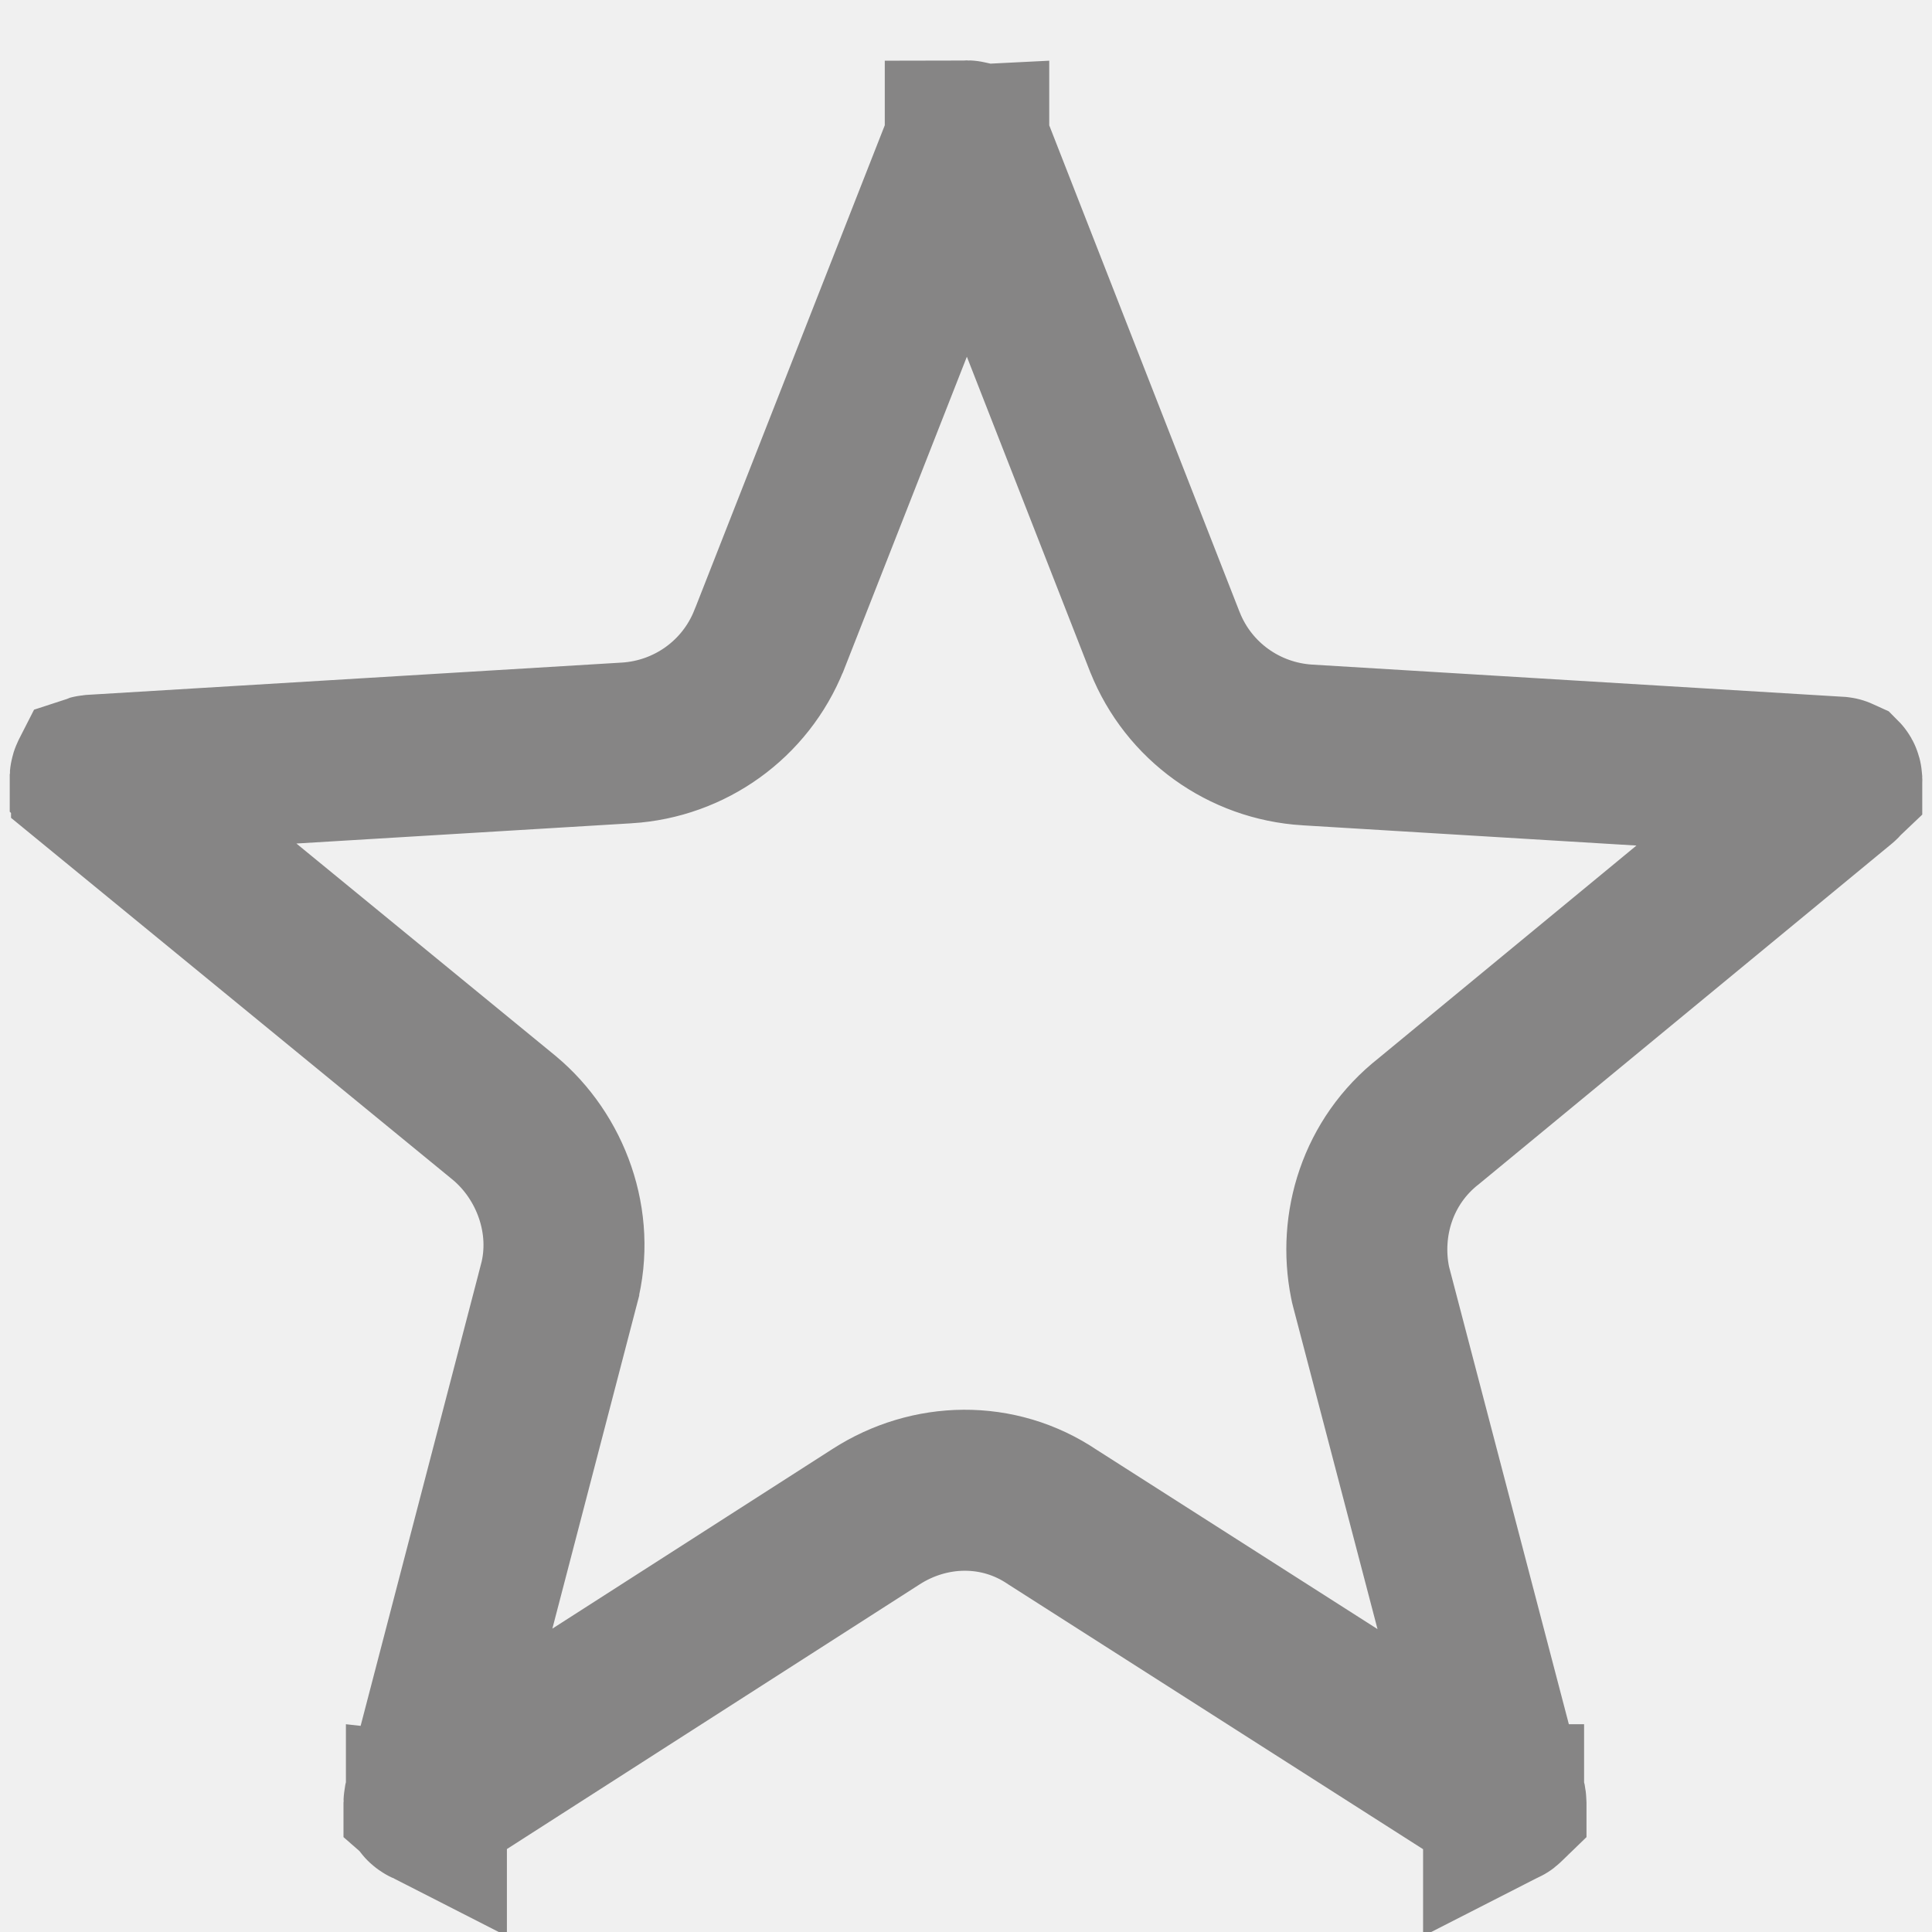
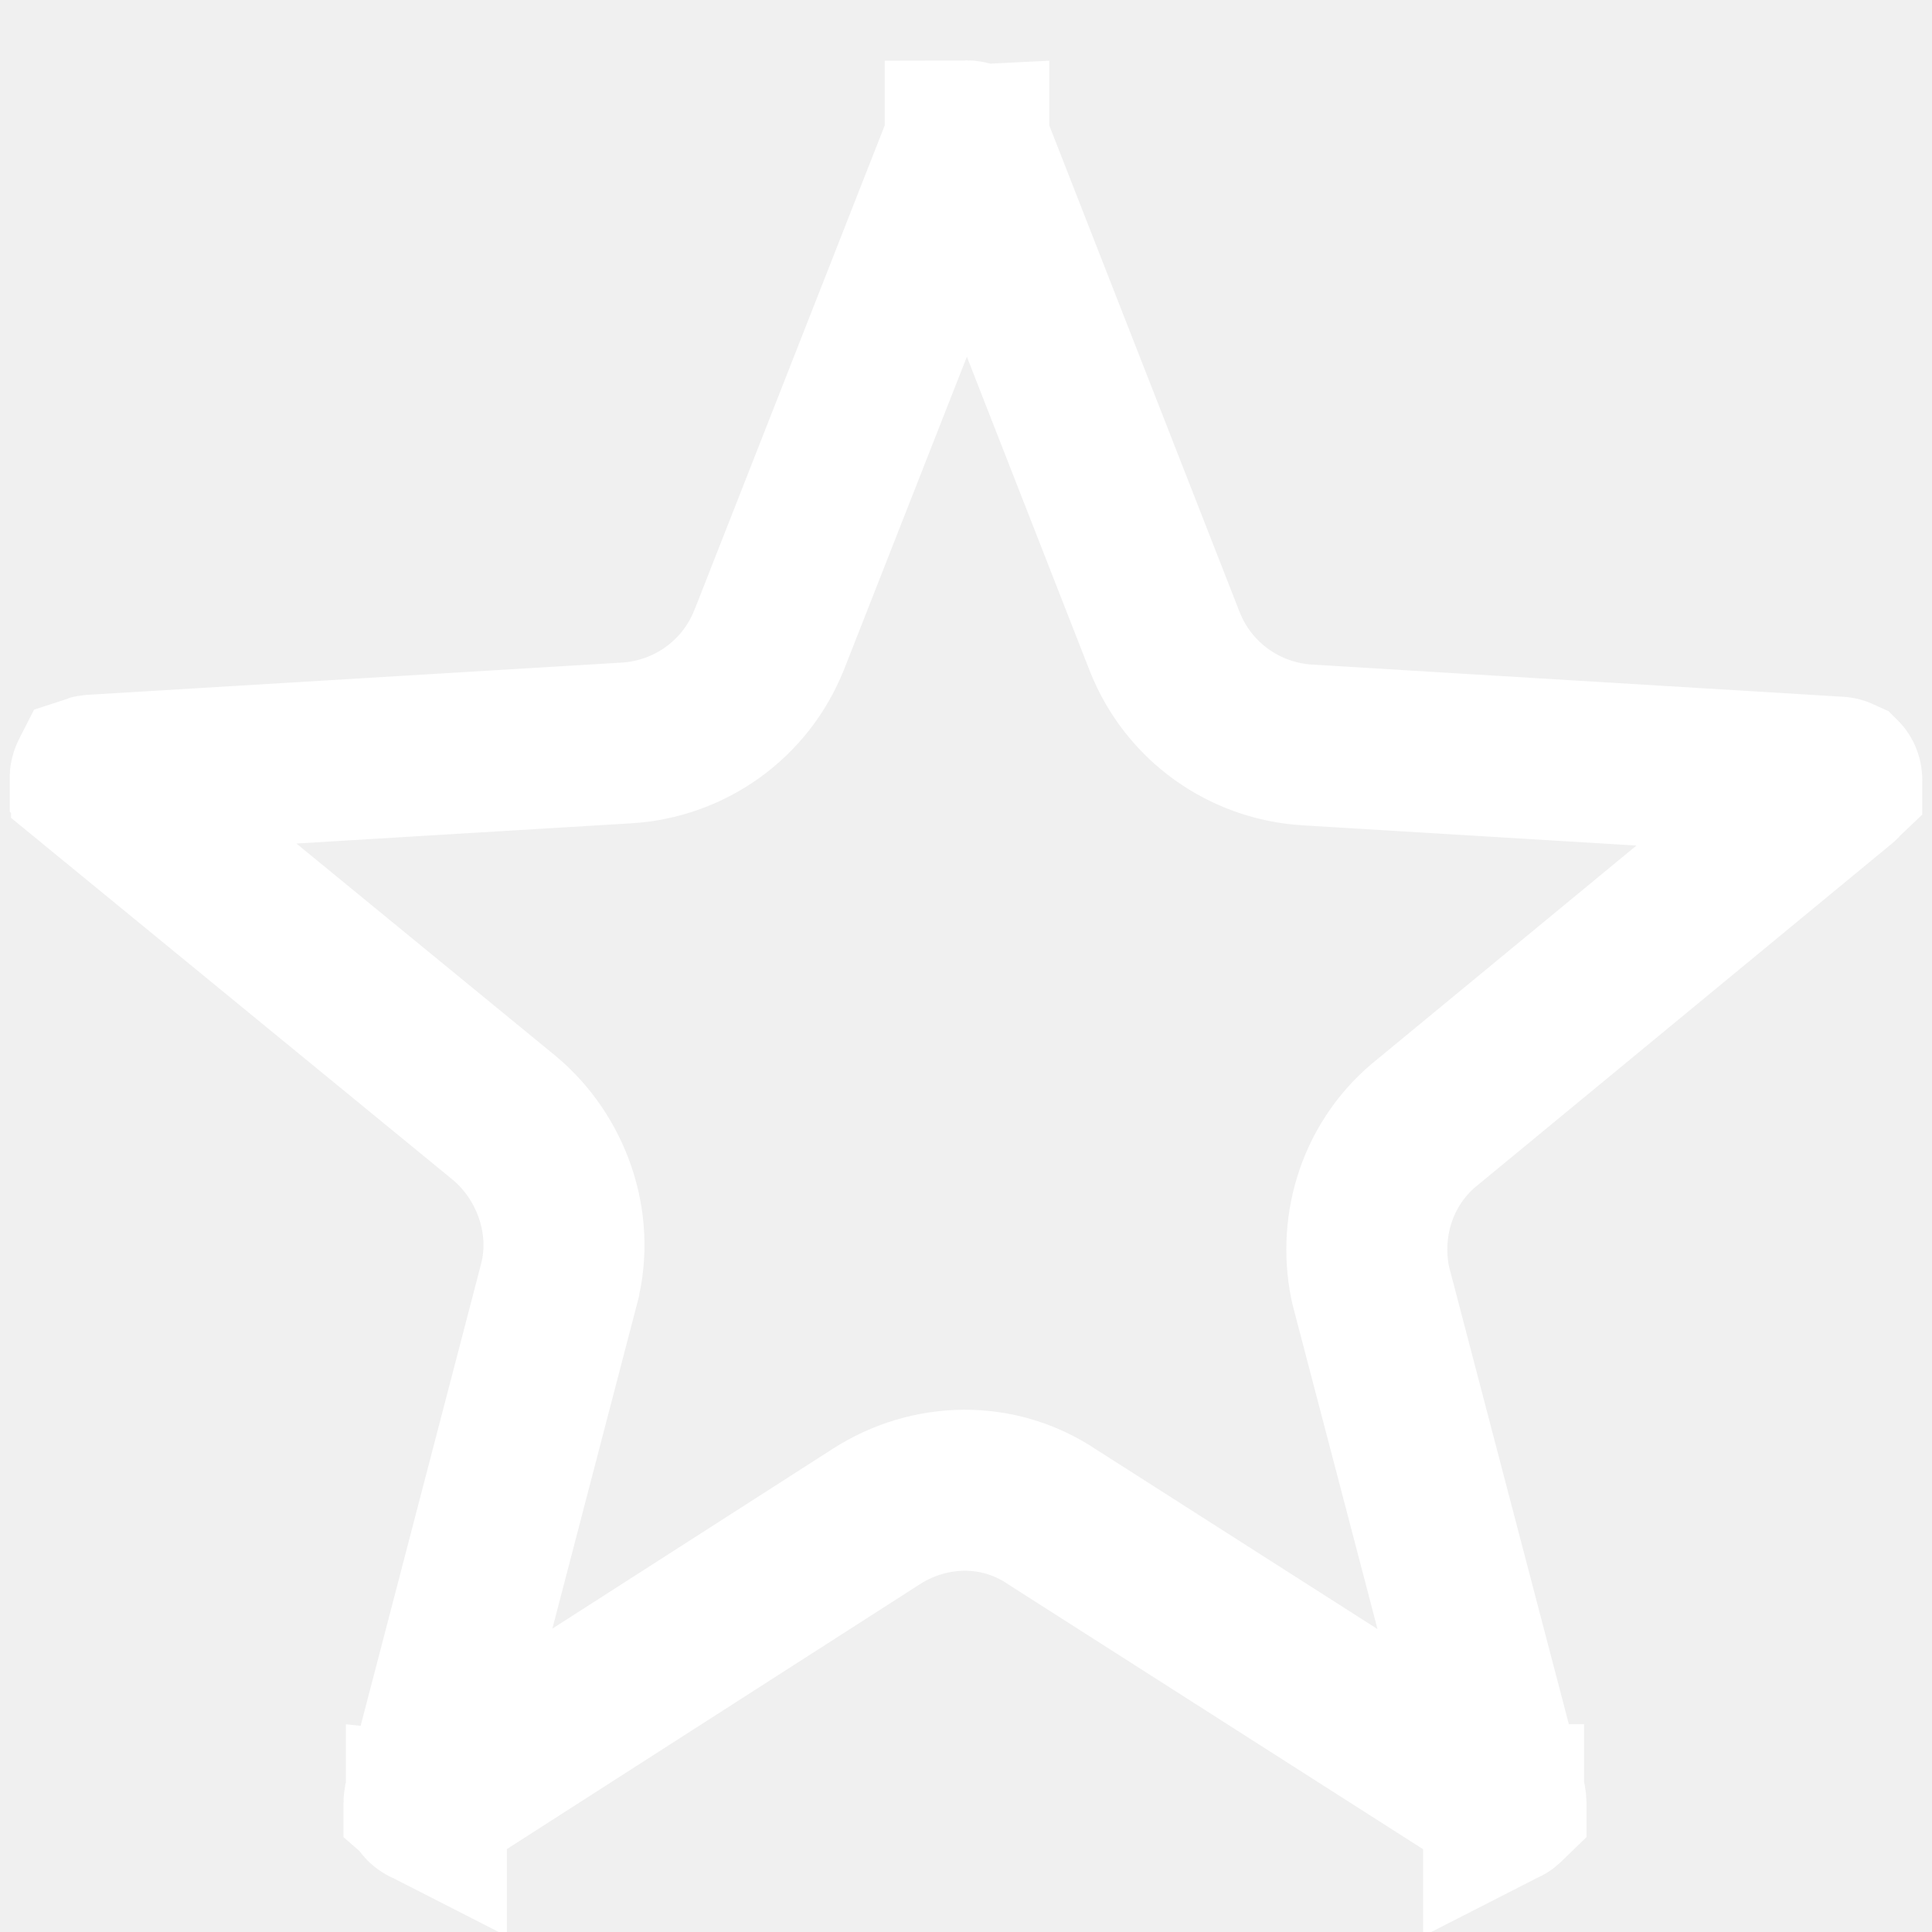
<svg xmlns="http://www.w3.org/2000/svg" width="24" height="24" viewBox="0 0 24 24" fill="none">
-   <path d="M22.839 9.654L22.839 9.654L22.847 9.655C22.861 9.656 22.868 9.657 22.87 9.658C22.872 9.66 22.875 9.664 22.877 9.672C22.881 9.684 22.88 9.692 22.879 9.693L22.879 9.693C22.879 9.693 22.879 9.693 22.879 9.694C22.878 9.695 22.874 9.701 22.863 9.71C22.863 9.711 22.863 9.711 22.862 9.711L17.75 13.926C17.109 14.428 16.878 15.218 17.019 15.927L17.025 15.956L17.032 15.984L18.706 22.377C18.708 22.389 18.708 22.394 18.708 22.395L18.708 22.396C18.707 22.397 18.703 22.405 18.693 22.412C18.686 22.418 18.68 22.419 18.678 22.42C18.678 22.42 18.678 22.419 18.678 22.419C18.677 22.419 18.67 22.418 18.657 22.41L13.076 18.847C12.399 18.389 11.545 18.415 10.884 18.84C10.884 18.84 10.884 18.84 10.884 18.84L5.317 22.41C5.304 22.418 5.298 22.419 5.297 22.419C5.297 22.419 5.297 22.42 5.297 22.42C5.295 22.419 5.289 22.418 5.282 22.412C5.271 22.405 5.268 22.397 5.267 22.396L5.267 22.395C5.267 22.394 5.267 22.388 5.269 22.376L6.941 15.964C6.941 15.963 6.942 15.962 6.942 15.961C7.148 15.182 6.84 14.367 6.265 13.888L6.265 13.888L6.259 13.883L1.137 9.686C1.137 9.686 1.137 9.685 1.137 9.685C1.125 9.676 1.122 9.67 1.121 9.669C1.121 9.668 1.121 9.668 1.121 9.668L1.121 9.668C1.12 9.667 1.119 9.659 1.123 9.647C1.125 9.639 1.128 9.635 1.129 9.633C1.132 9.632 1.139 9.631 1.152 9.63L1.152 9.63L1.16 9.629L7.785 9.229L7.787 9.229C8.569 9.18 9.259 8.69 9.553 7.953L9.553 7.953L9.556 7.947L11.979 1.776C11.985 1.762 11.989 1.756 11.99 1.756L11.991 1.755L11.991 1.754L11.991 1.754C11.992 1.754 11.999 1.75 12.012 1.75C12.026 1.75 12.033 1.754 12.034 1.754L12.034 1.754L12.034 1.755L12.035 1.756C12.036 1.756 12.04 1.762 12.046 1.776L14.469 7.971L14.469 7.971L14.472 7.978C14.766 8.715 15.456 9.205 16.238 9.254L16.239 9.254L22.839 9.654Z" stroke="#868585" stroke-width="2" />
+   <path d="M22.839 9.654L22.839 9.654L22.847 9.655C22.861 9.656 22.868 9.657 22.87 9.658C22.872 9.66 22.875 9.664 22.877 9.672C22.881 9.684 22.88 9.692 22.879 9.693L22.879 9.693C22.879 9.693 22.879 9.693 22.879 9.694C22.878 9.695 22.874 9.701 22.863 9.71C22.863 9.711 22.863 9.711 22.862 9.711L17.75 13.926C17.109 14.428 16.878 15.218 17.019 15.927L17.025 15.956L17.032 15.984L18.706 22.377C18.708 22.389 18.708 22.394 18.708 22.395L18.708 22.396C18.707 22.397 18.703 22.405 18.693 22.412C18.686 22.418 18.68 22.419 18.678 22.42C18.678 22.42 18.678 22.419 18.678 22.419C18.677 22.419 18.67 22.418 18.657 22.41L13.076 18.847C12.399 18.389 11.545 18.415 10.884 18.84C10.884 18.84 10.884 18.84 10.884 18.84L5.317 22.41C5.304 22.418 5.298 22.419 5.297 22.419C5.297 22.419 5.297 22.42 5.297 22.42C5.295 22.419 5.289 22.418 5.282 22.412C5.271 22.405 5.268 22.397 5.267 22.396L5.267 22.395C5.267 22.394 5.267 22.388 5.269 22.376L6.941 15.964C6.941 15.963 6.942 15.962 6.942 15.961C7.148 15.182 6.84 14.367 6.265 13.888L6.265 13.888L6.259 13.883L1.137 9.686C1.137 9.686 1.137 9.685 1.137 9.685C1.125 9.676 1.122 9.67 1.121 9.669C1.121 9.668 1.121 9.668 1.121 9.668L1.121 9.668C1.12 9.667 1.119 9.659 1.123 9.647C1.125 9.639 1.128 9.635 1.129 9.633C1.132 9.632 1.139 9.631 1.152 9.63L1.152 9.63L1.16 9.629L7.785 9.229L7.787 9.229C8.569 9.18 9.259 8.69 9.553 7.953L9.553 7.953L9.556 7.947L11.979 1.776C11.985 1.762 11.989 1.756 11.99 1.756L11.991 1.755L11.991 1.754L11.991 1.754C11.992 1.754 11.999 1.75 12.012 1.75C12.026 1.75 12.033 1.754 12.034 1.754L12.034 1.754L12.034 1.755L12.035 1.756C12.036 1.756 12.04 1.762 12.046 1.776L14.469 7.971L14.469 7.971L14.472 7.978C14.766 8.715 15.456 9.205 16.238 9.254L16.239 9.254L22.839 9.654Z" stroke="#fff" stroke-width="2" />
</svg>
